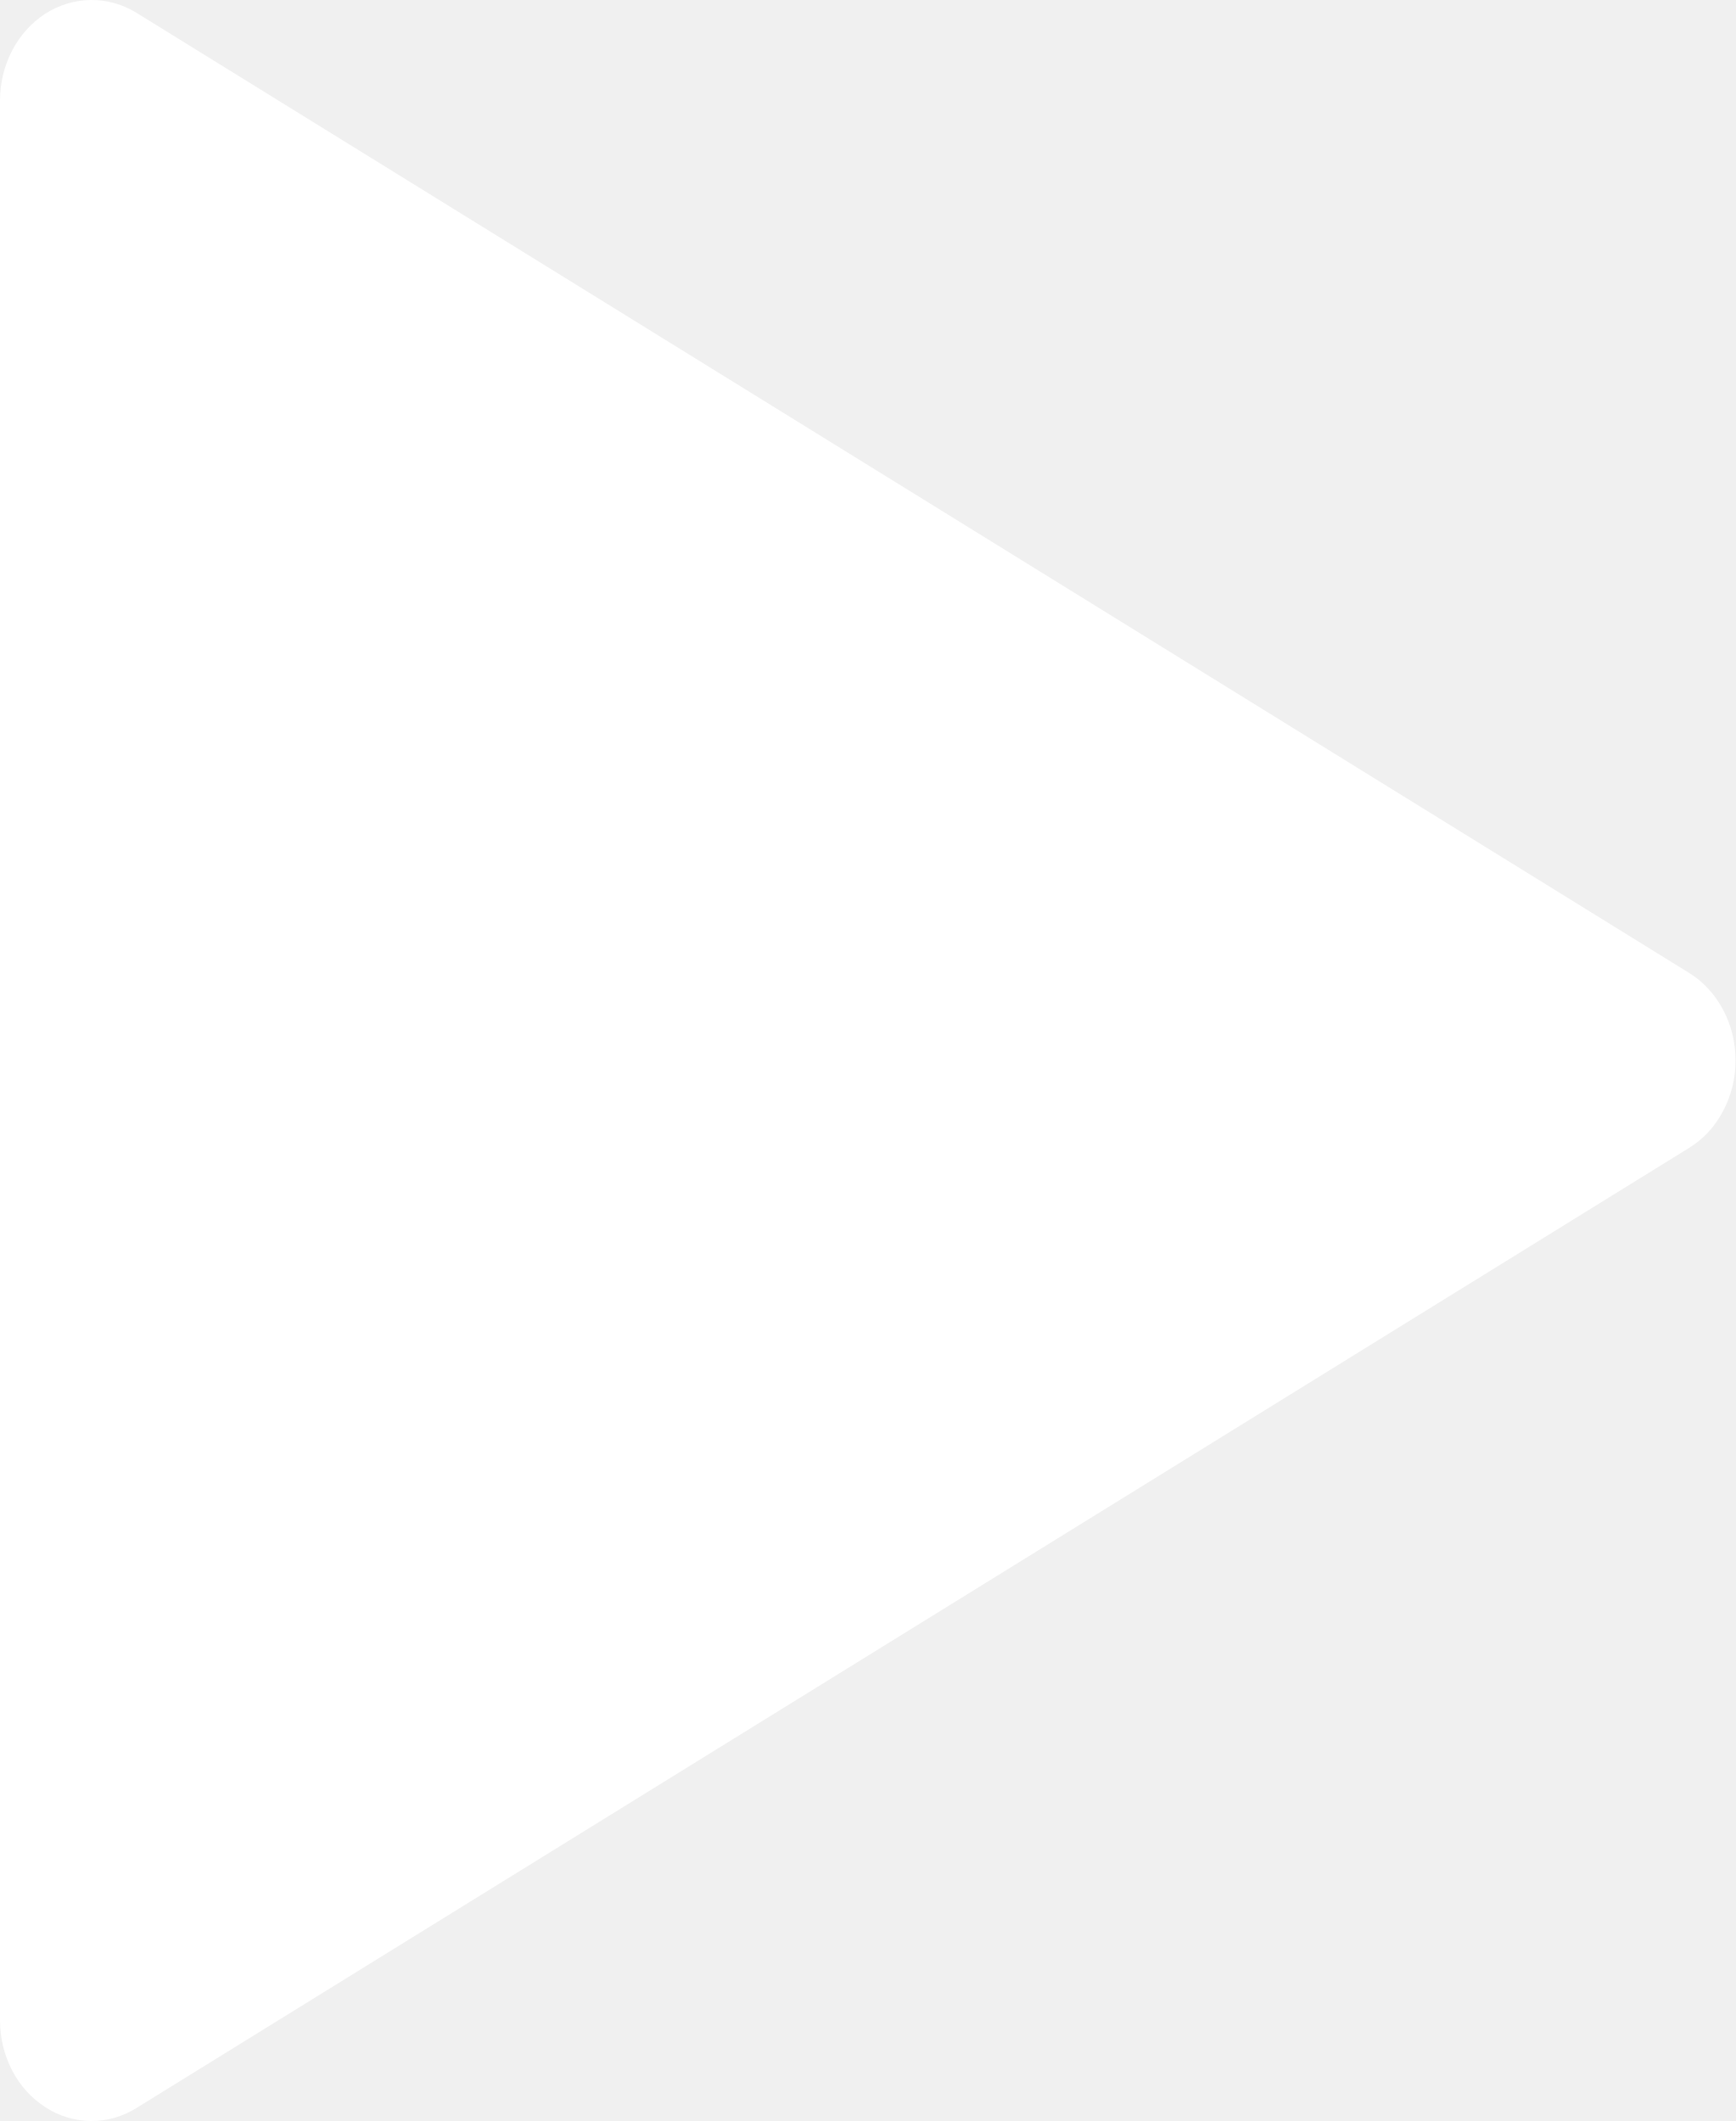
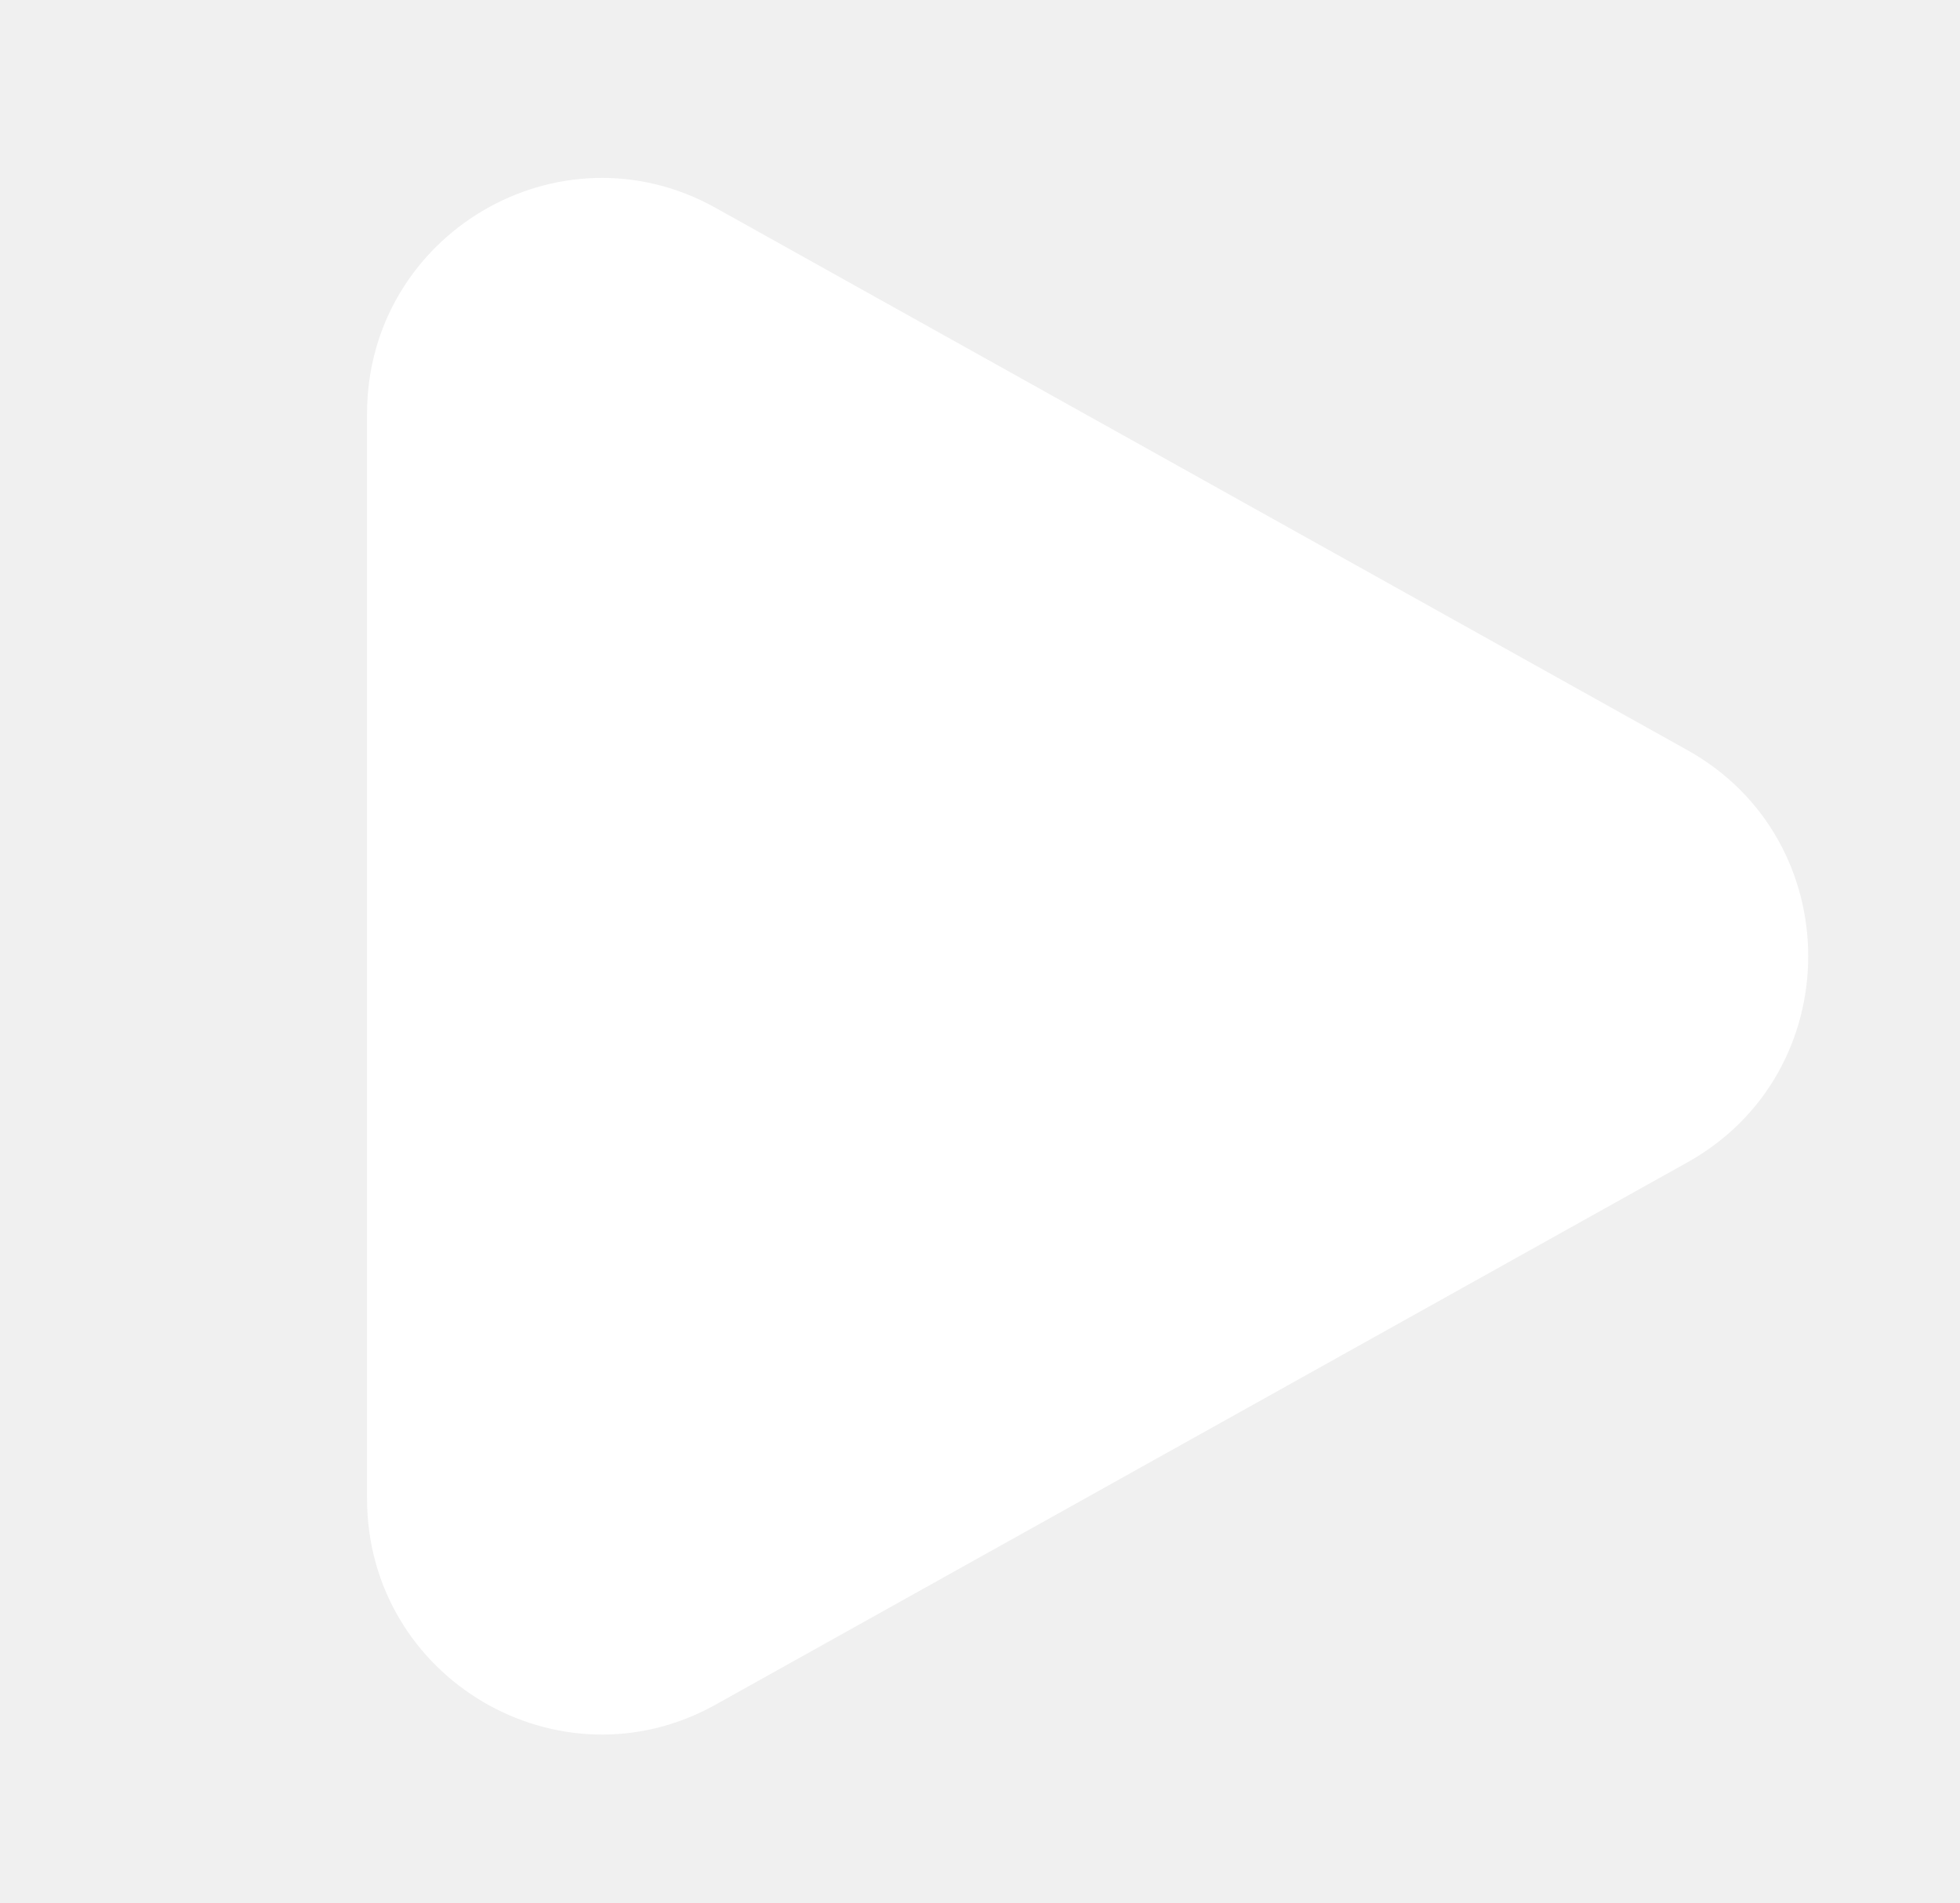
- <svg xmlns="http://www.w3.org/2000/svg" width="9" height="11" viewBox="0 0 9 11" fill="none">
-   <path d="M0.707 0.066L8.758 5.045C8.832 5.09 8.893 5.157 8.935 5.236C8.978 5.316 9 5.407 9 5.5C9 5.592 8.978 5.683 8.935 5.763C8.893 5.843 8.832 5.909 8.758 5.954L0.707 10.933C0.635 10.978 0.553 11.001 0.471 11C0.388 10.999 0.306 10.975 0.235 10.928C0.163 10.882 0.104 10.817 0.063 10.738C0.022 10.659 -6.43279e-05 10.569 1.4361e-07 10.478V0.522C3.92776e-05 0.43 0.022 0.341 0.063 0.262C0.104 0.183 0.164 0.117 0.235 0.071C0.307 0.025 0.388 0.001 0.471 1.89155e-05C0.554 -0.001 0.635 0.022 0.707 0.066Z" fill="white" />
+ <svg xmlns="http://www.w3.org/2000/svg" width="34" height="33" viewBox="0 0 34 33" fill="none">
+   <path d="M29.273 13.012C32.065 14.57 32.065 18.602 29.273 20.16L12.415 29.566C9.702 31.079 6.367 29.109 6.367 25.991V7.18C6.367 4.063 9.702 2.092 12.415 3.606L29.273 13.012Z" fill="white" />
</svg>
